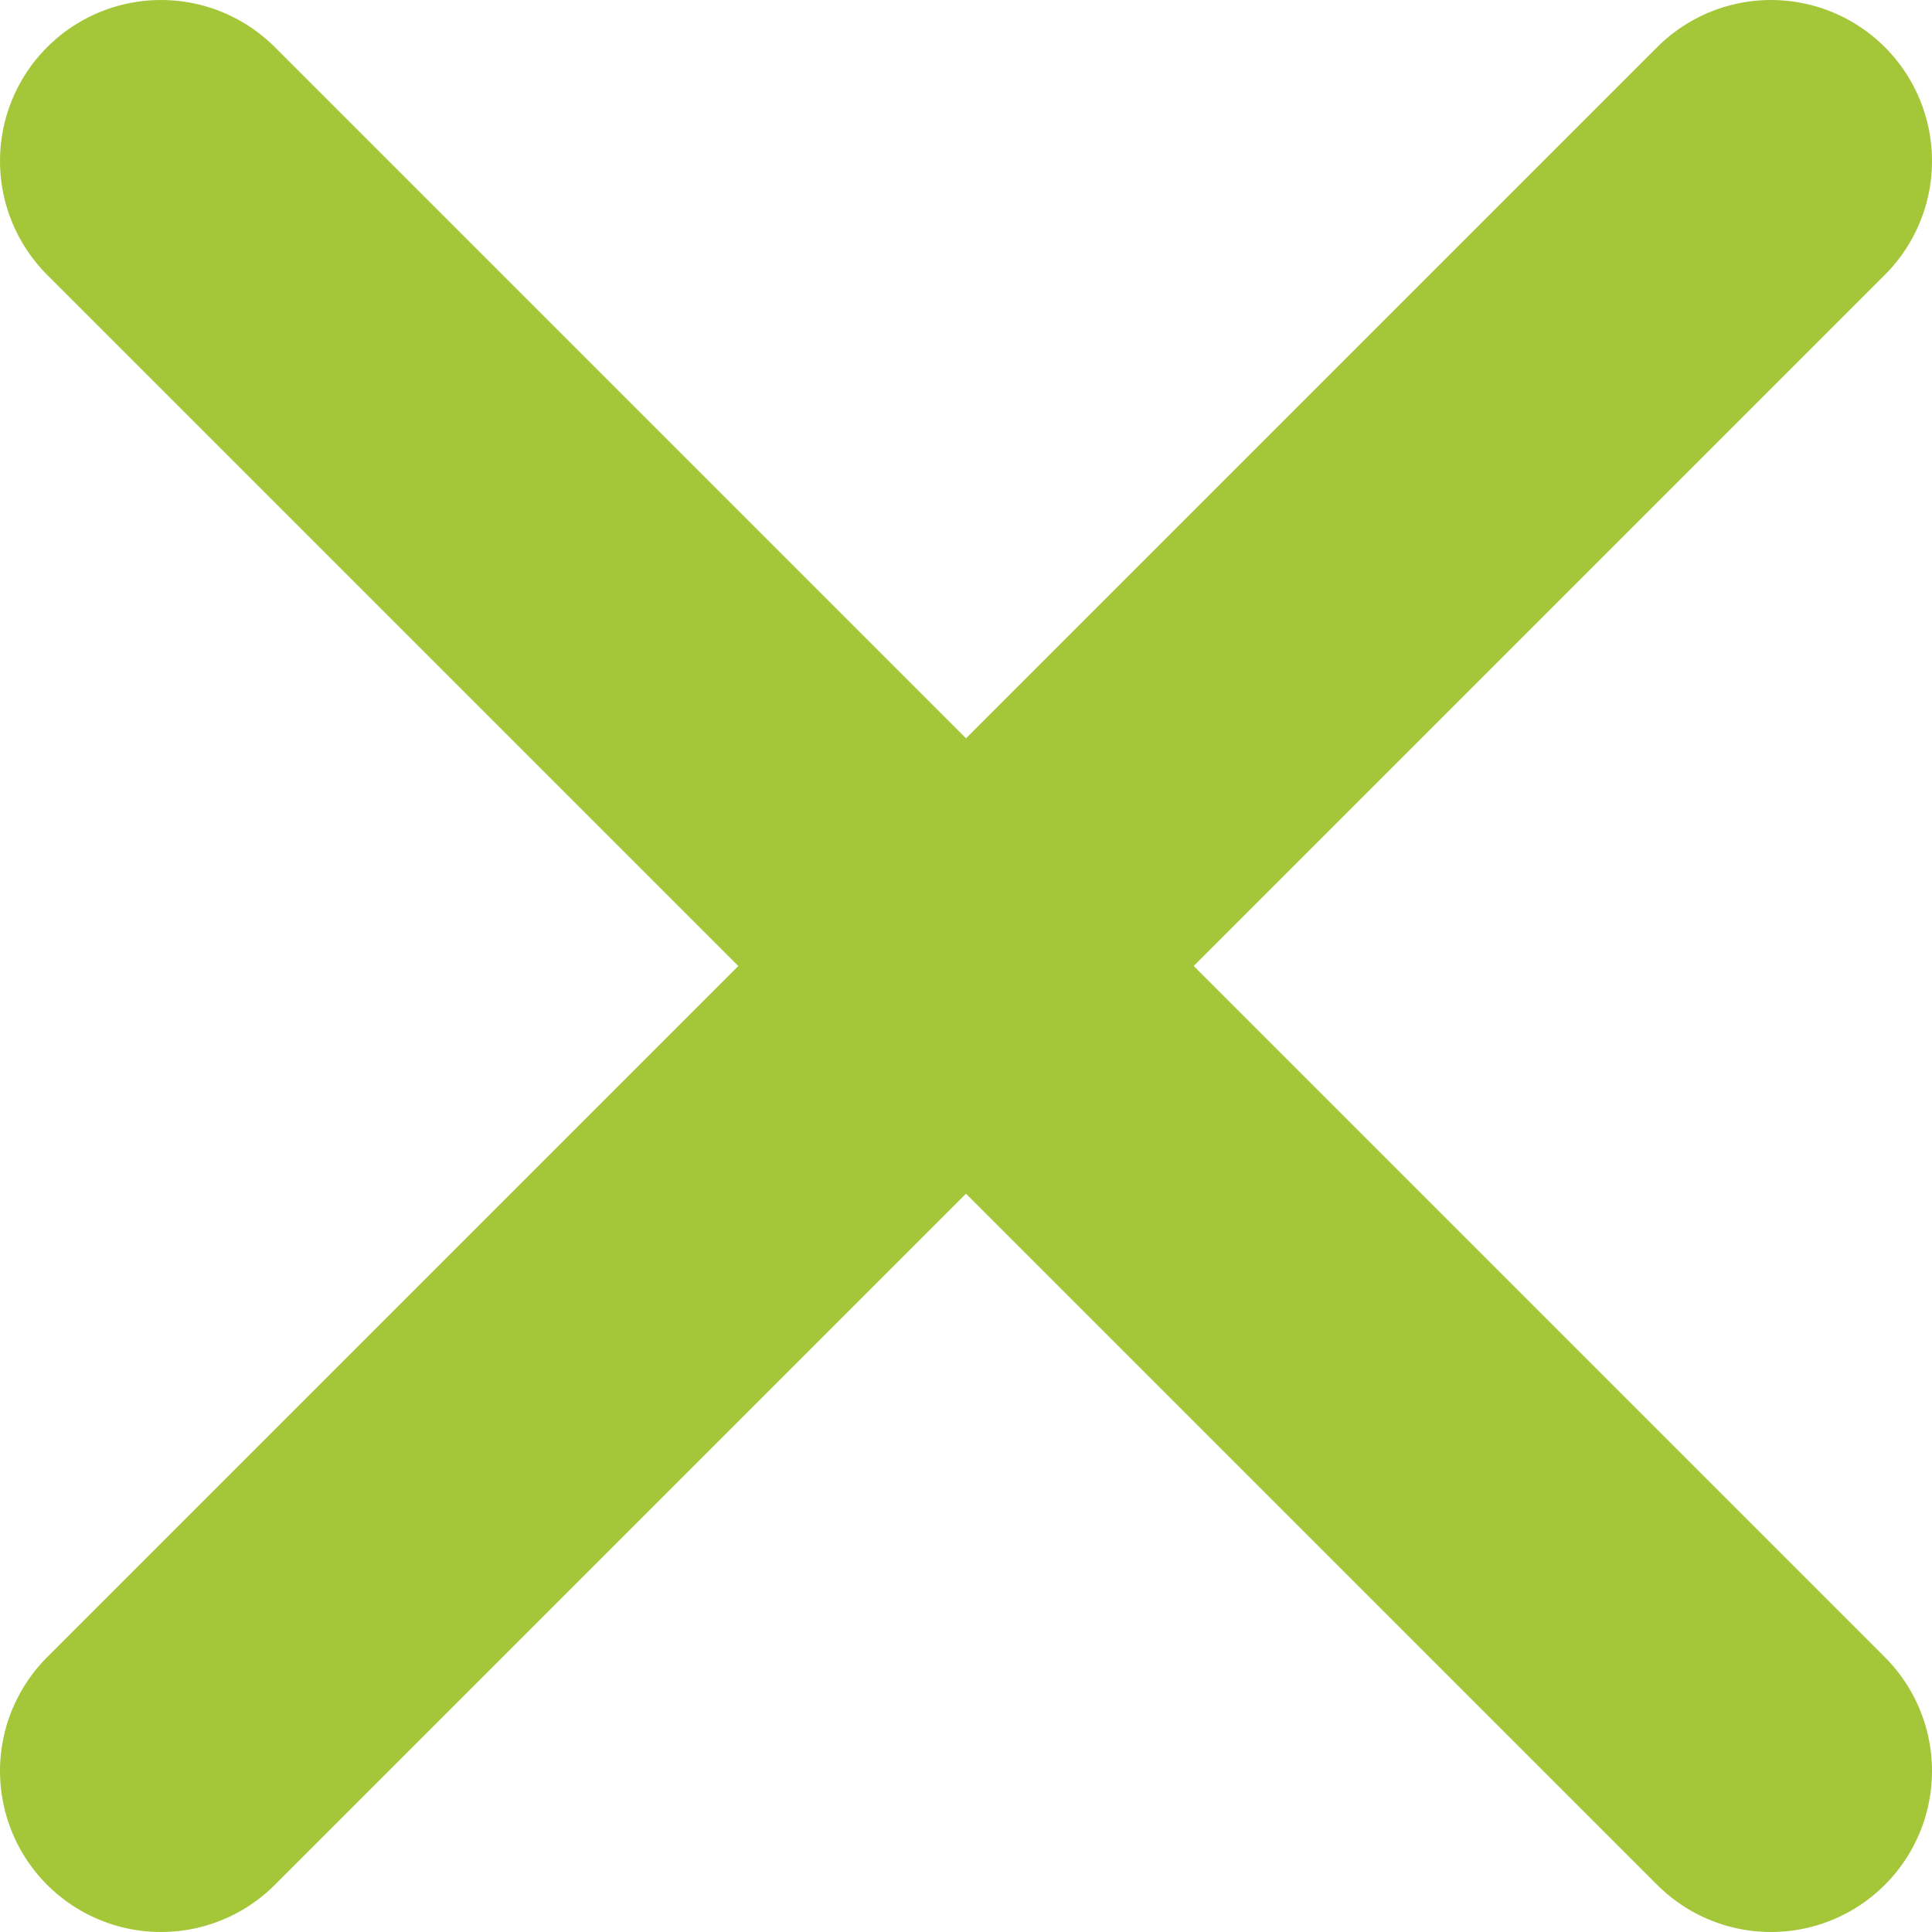
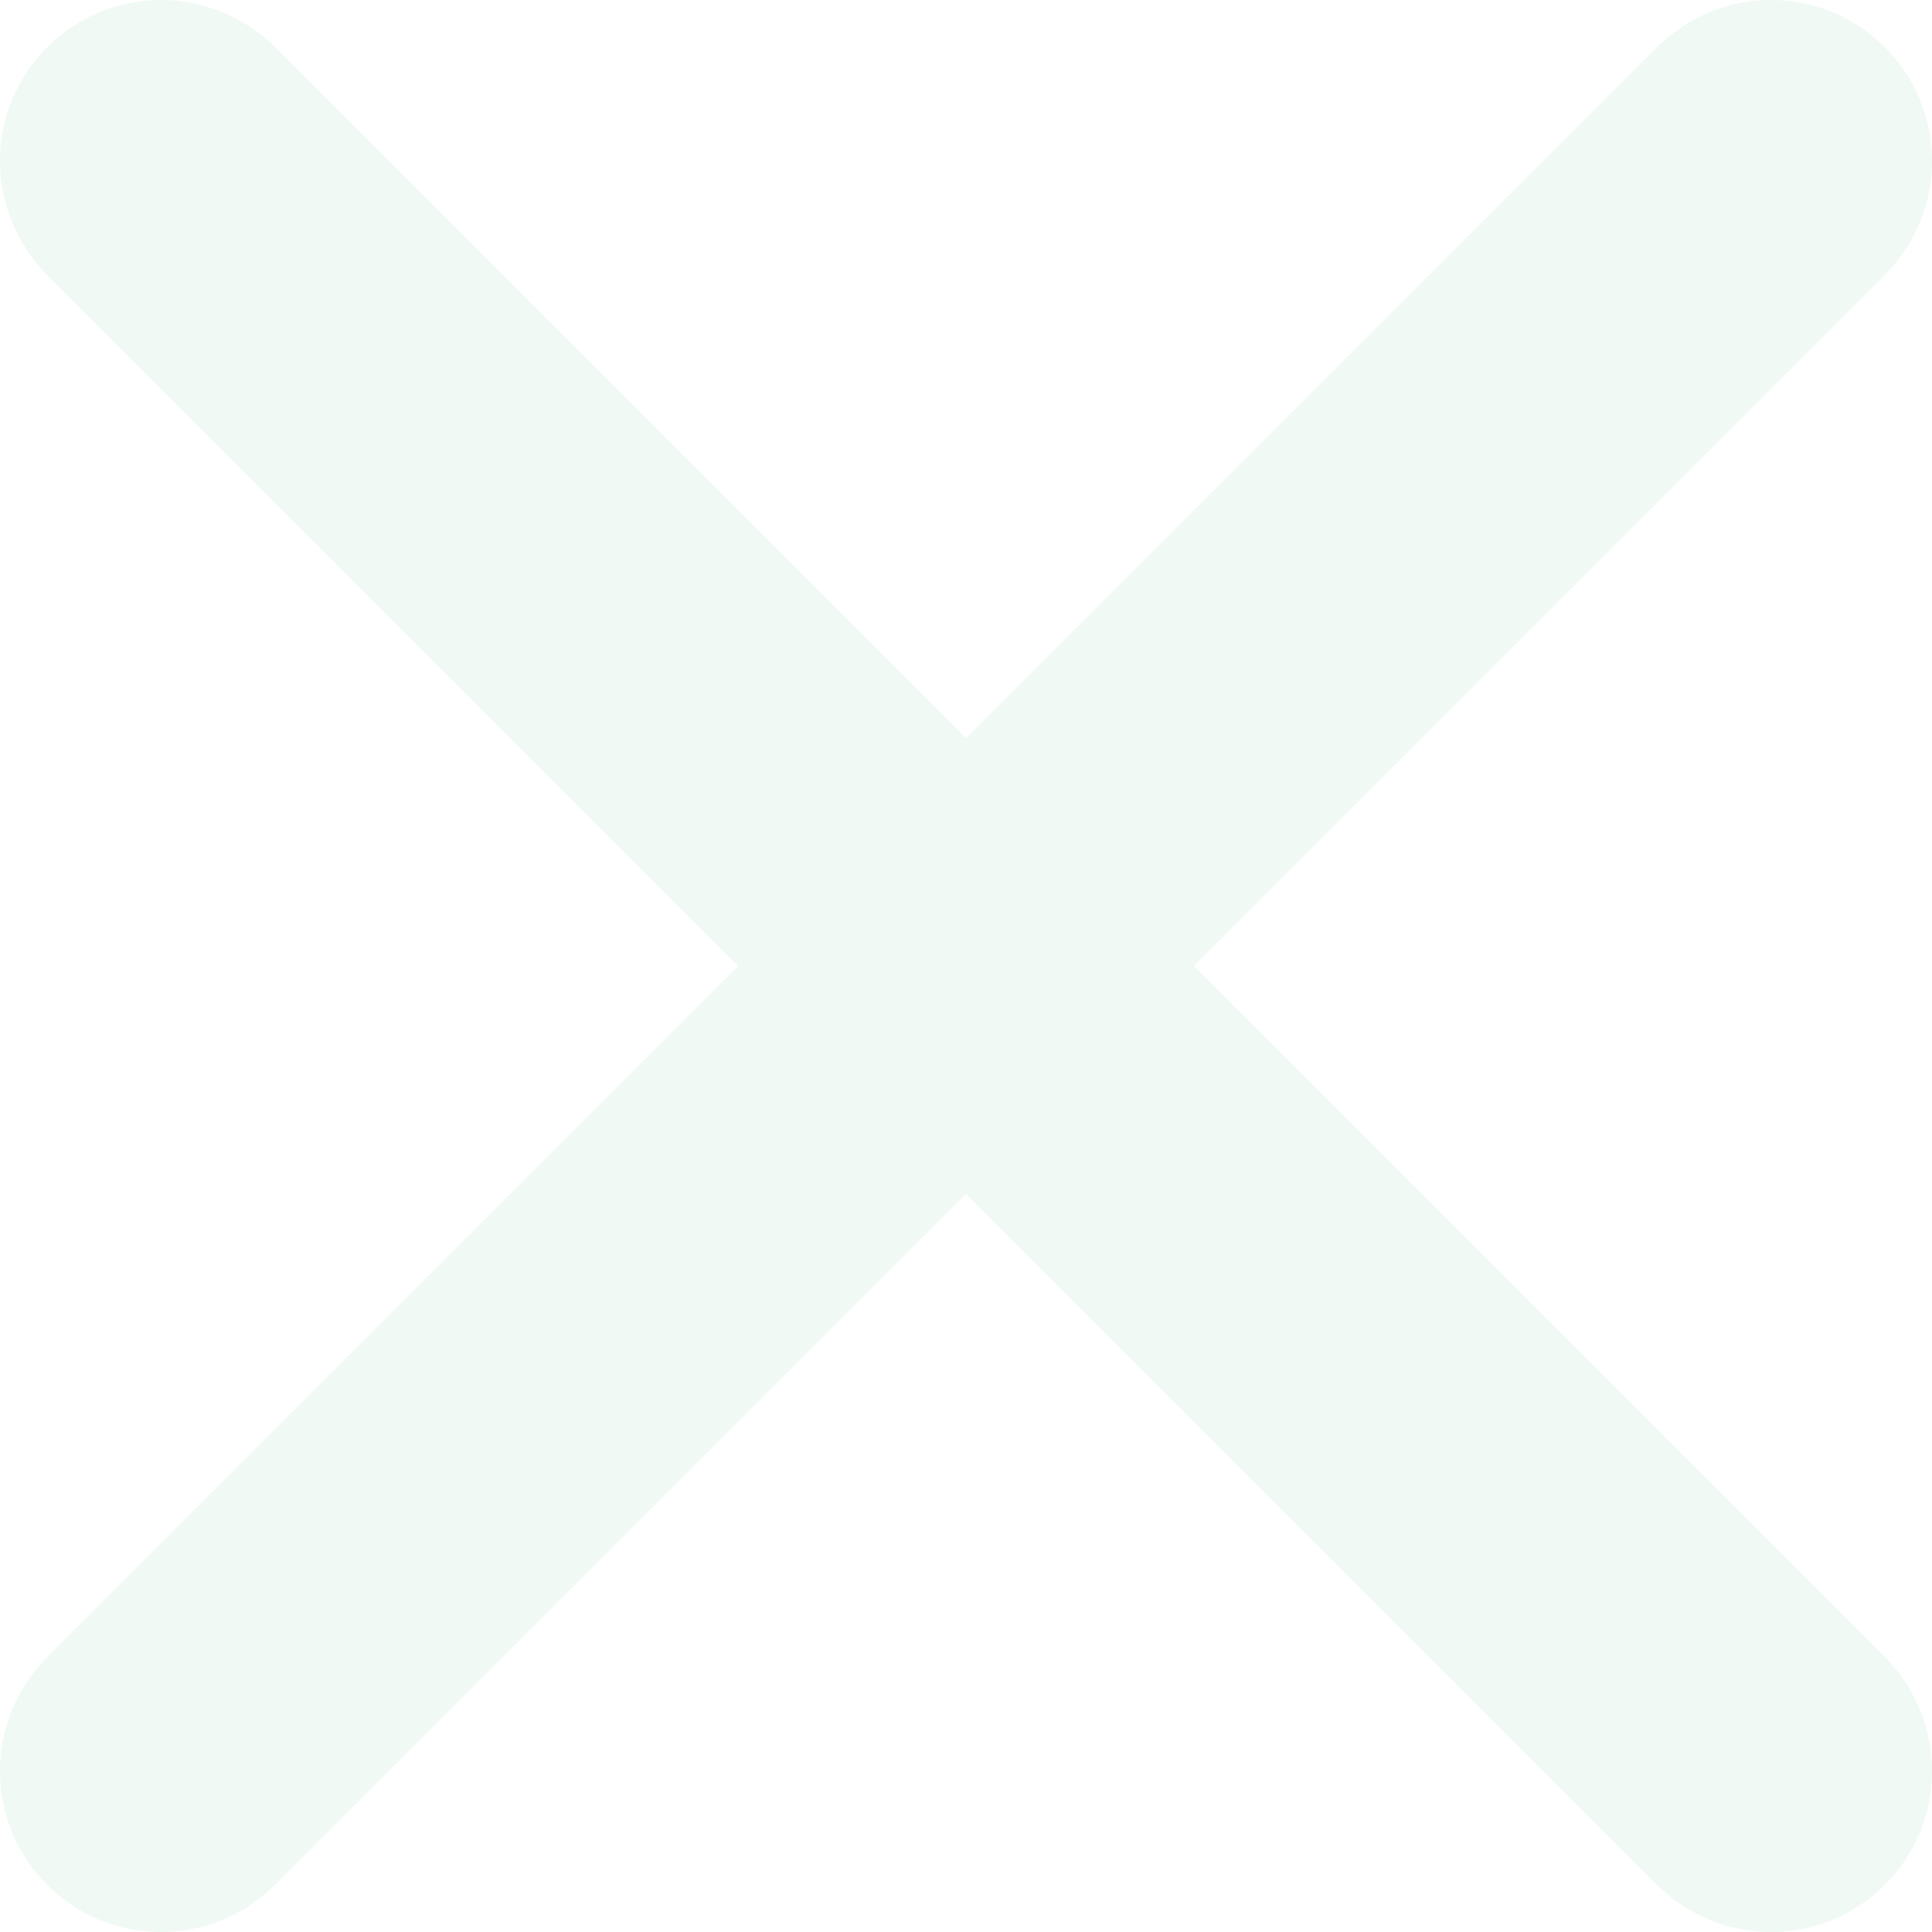
<svg xmlns="http://www.w3.org/2000/svg" width="24" height="24" viewBox="0 0 24 24" fill="none">
-   <path d="M22 2L2 22M2 2L22 22" stroke="#A4C639" stroke-width="4" stroke-linecap="round" stroke-linejoin="round" />
+   <path d="M22 2L2 22M2 2L22 22" stroke="#F0F9F4" stroke-width="4" stroke-linecap="round" stroke-linejoin="round" />
</svg>
